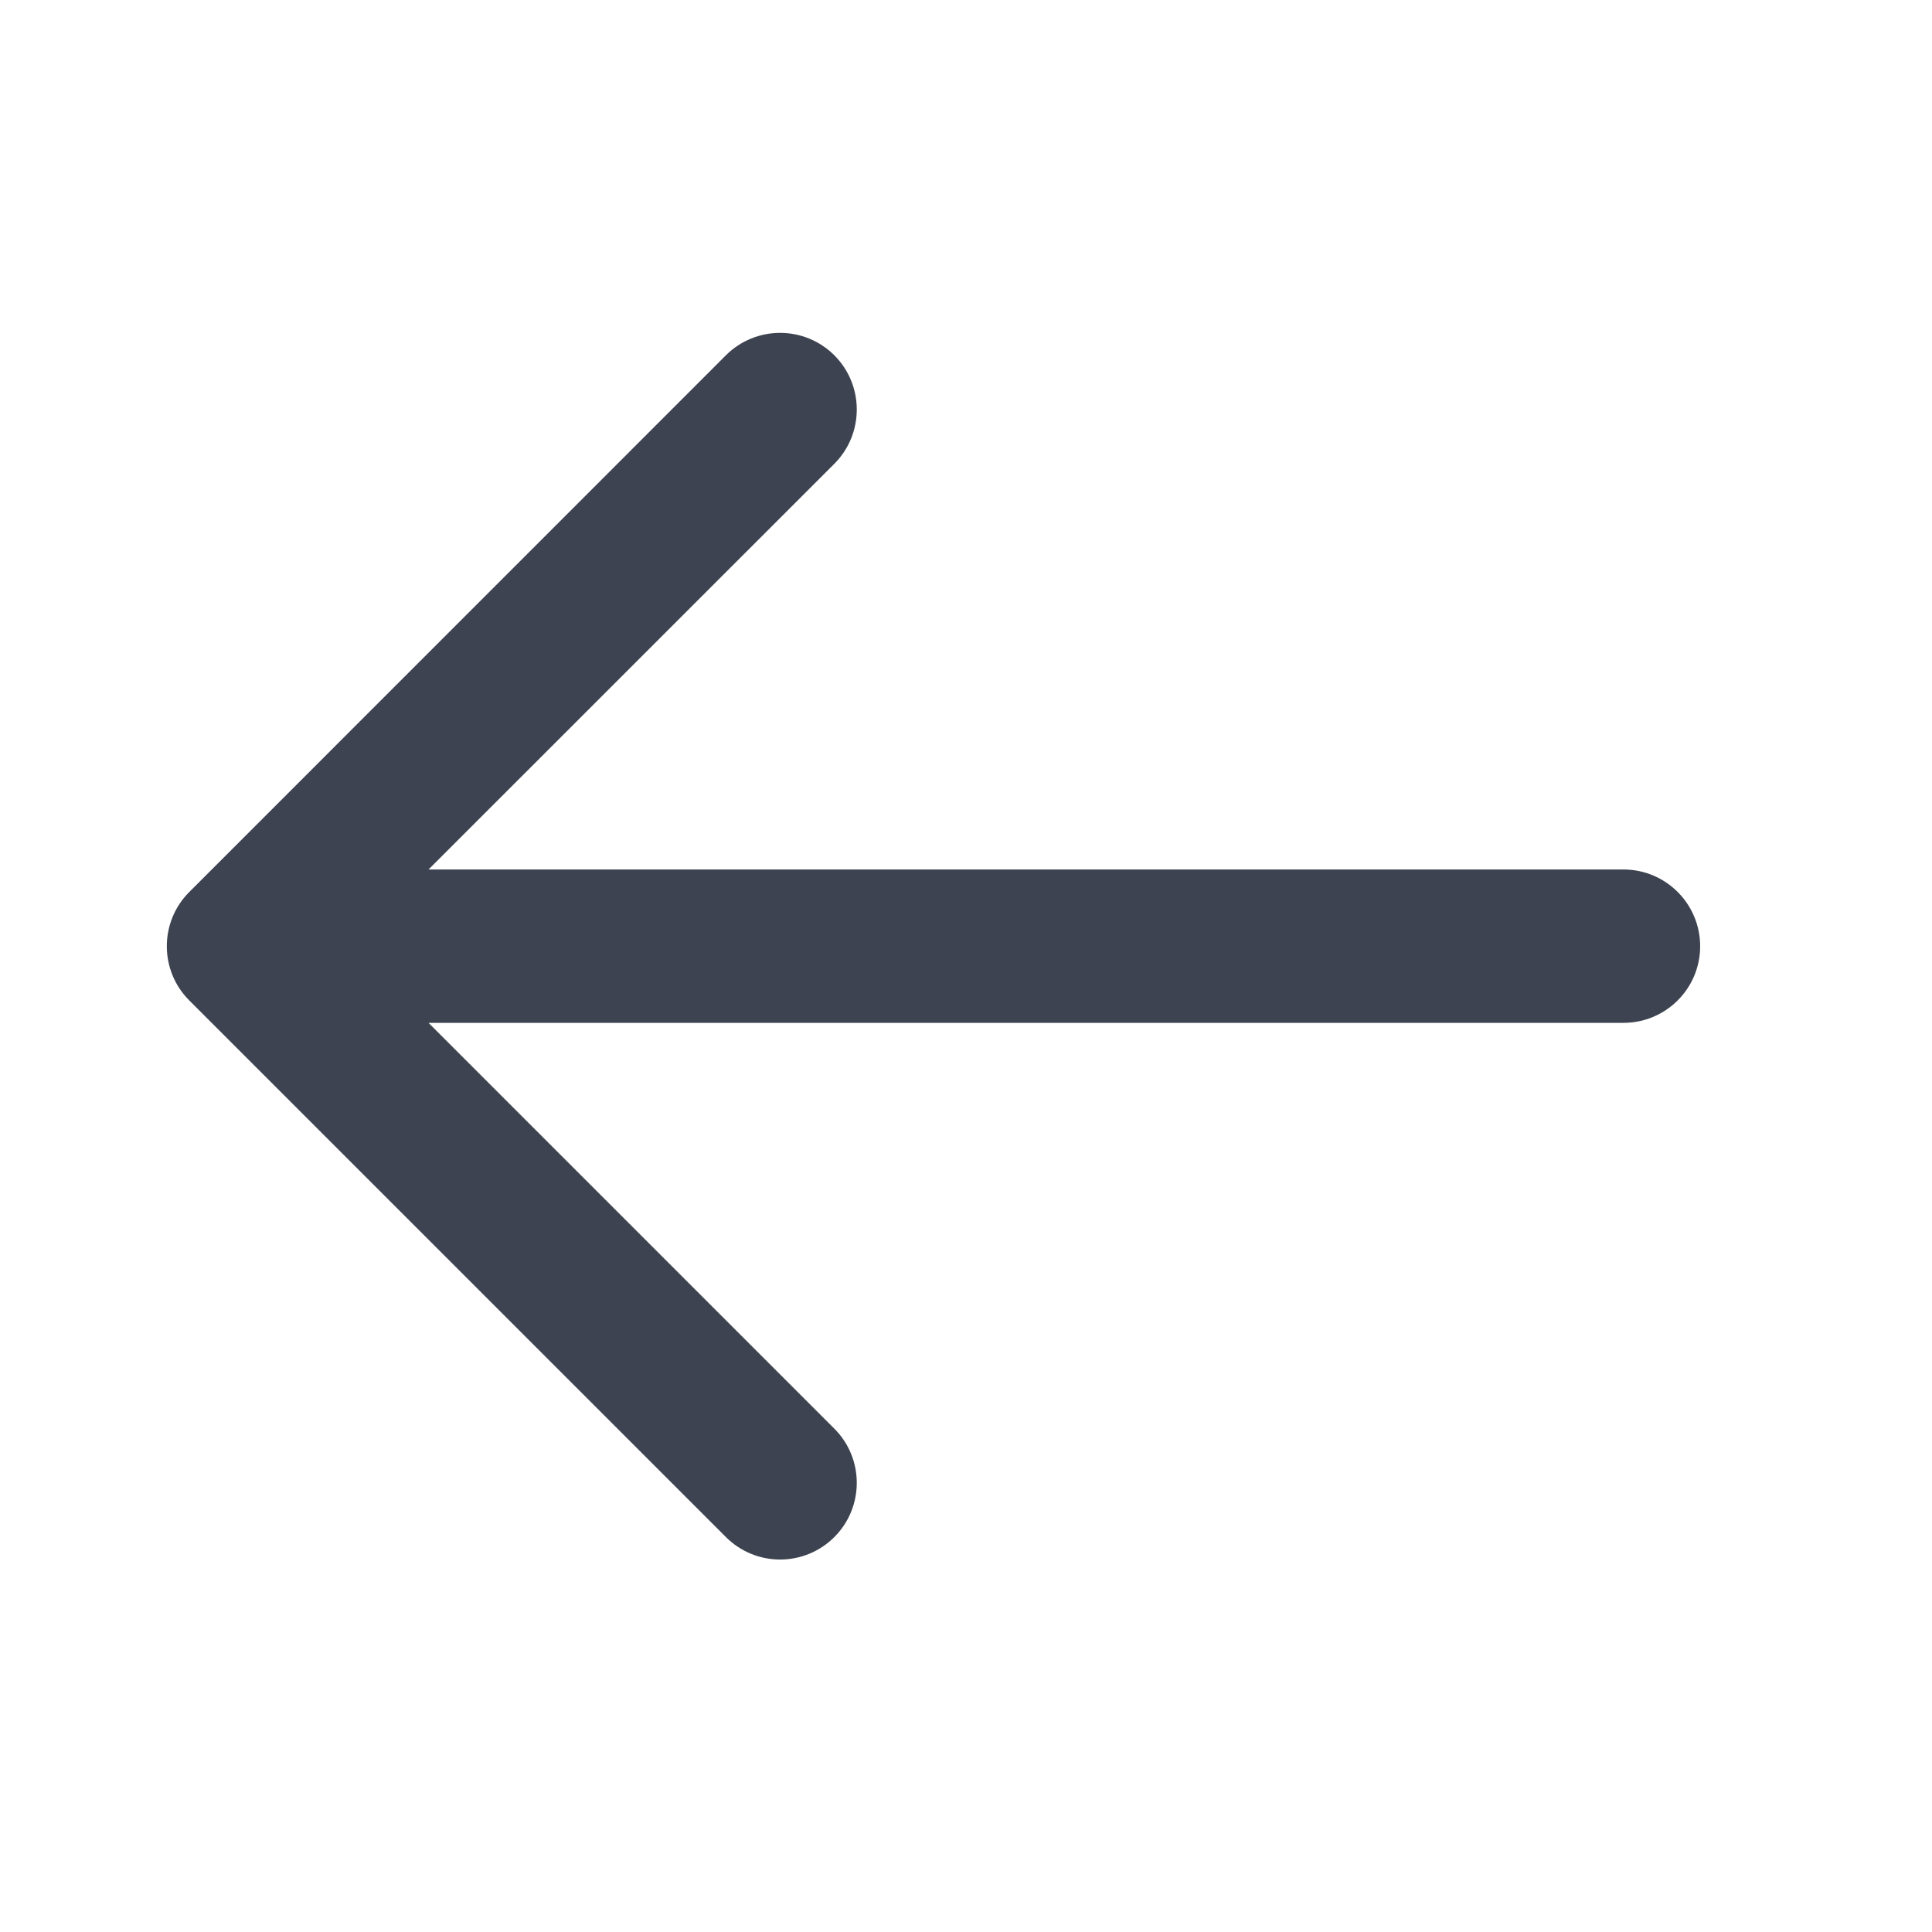
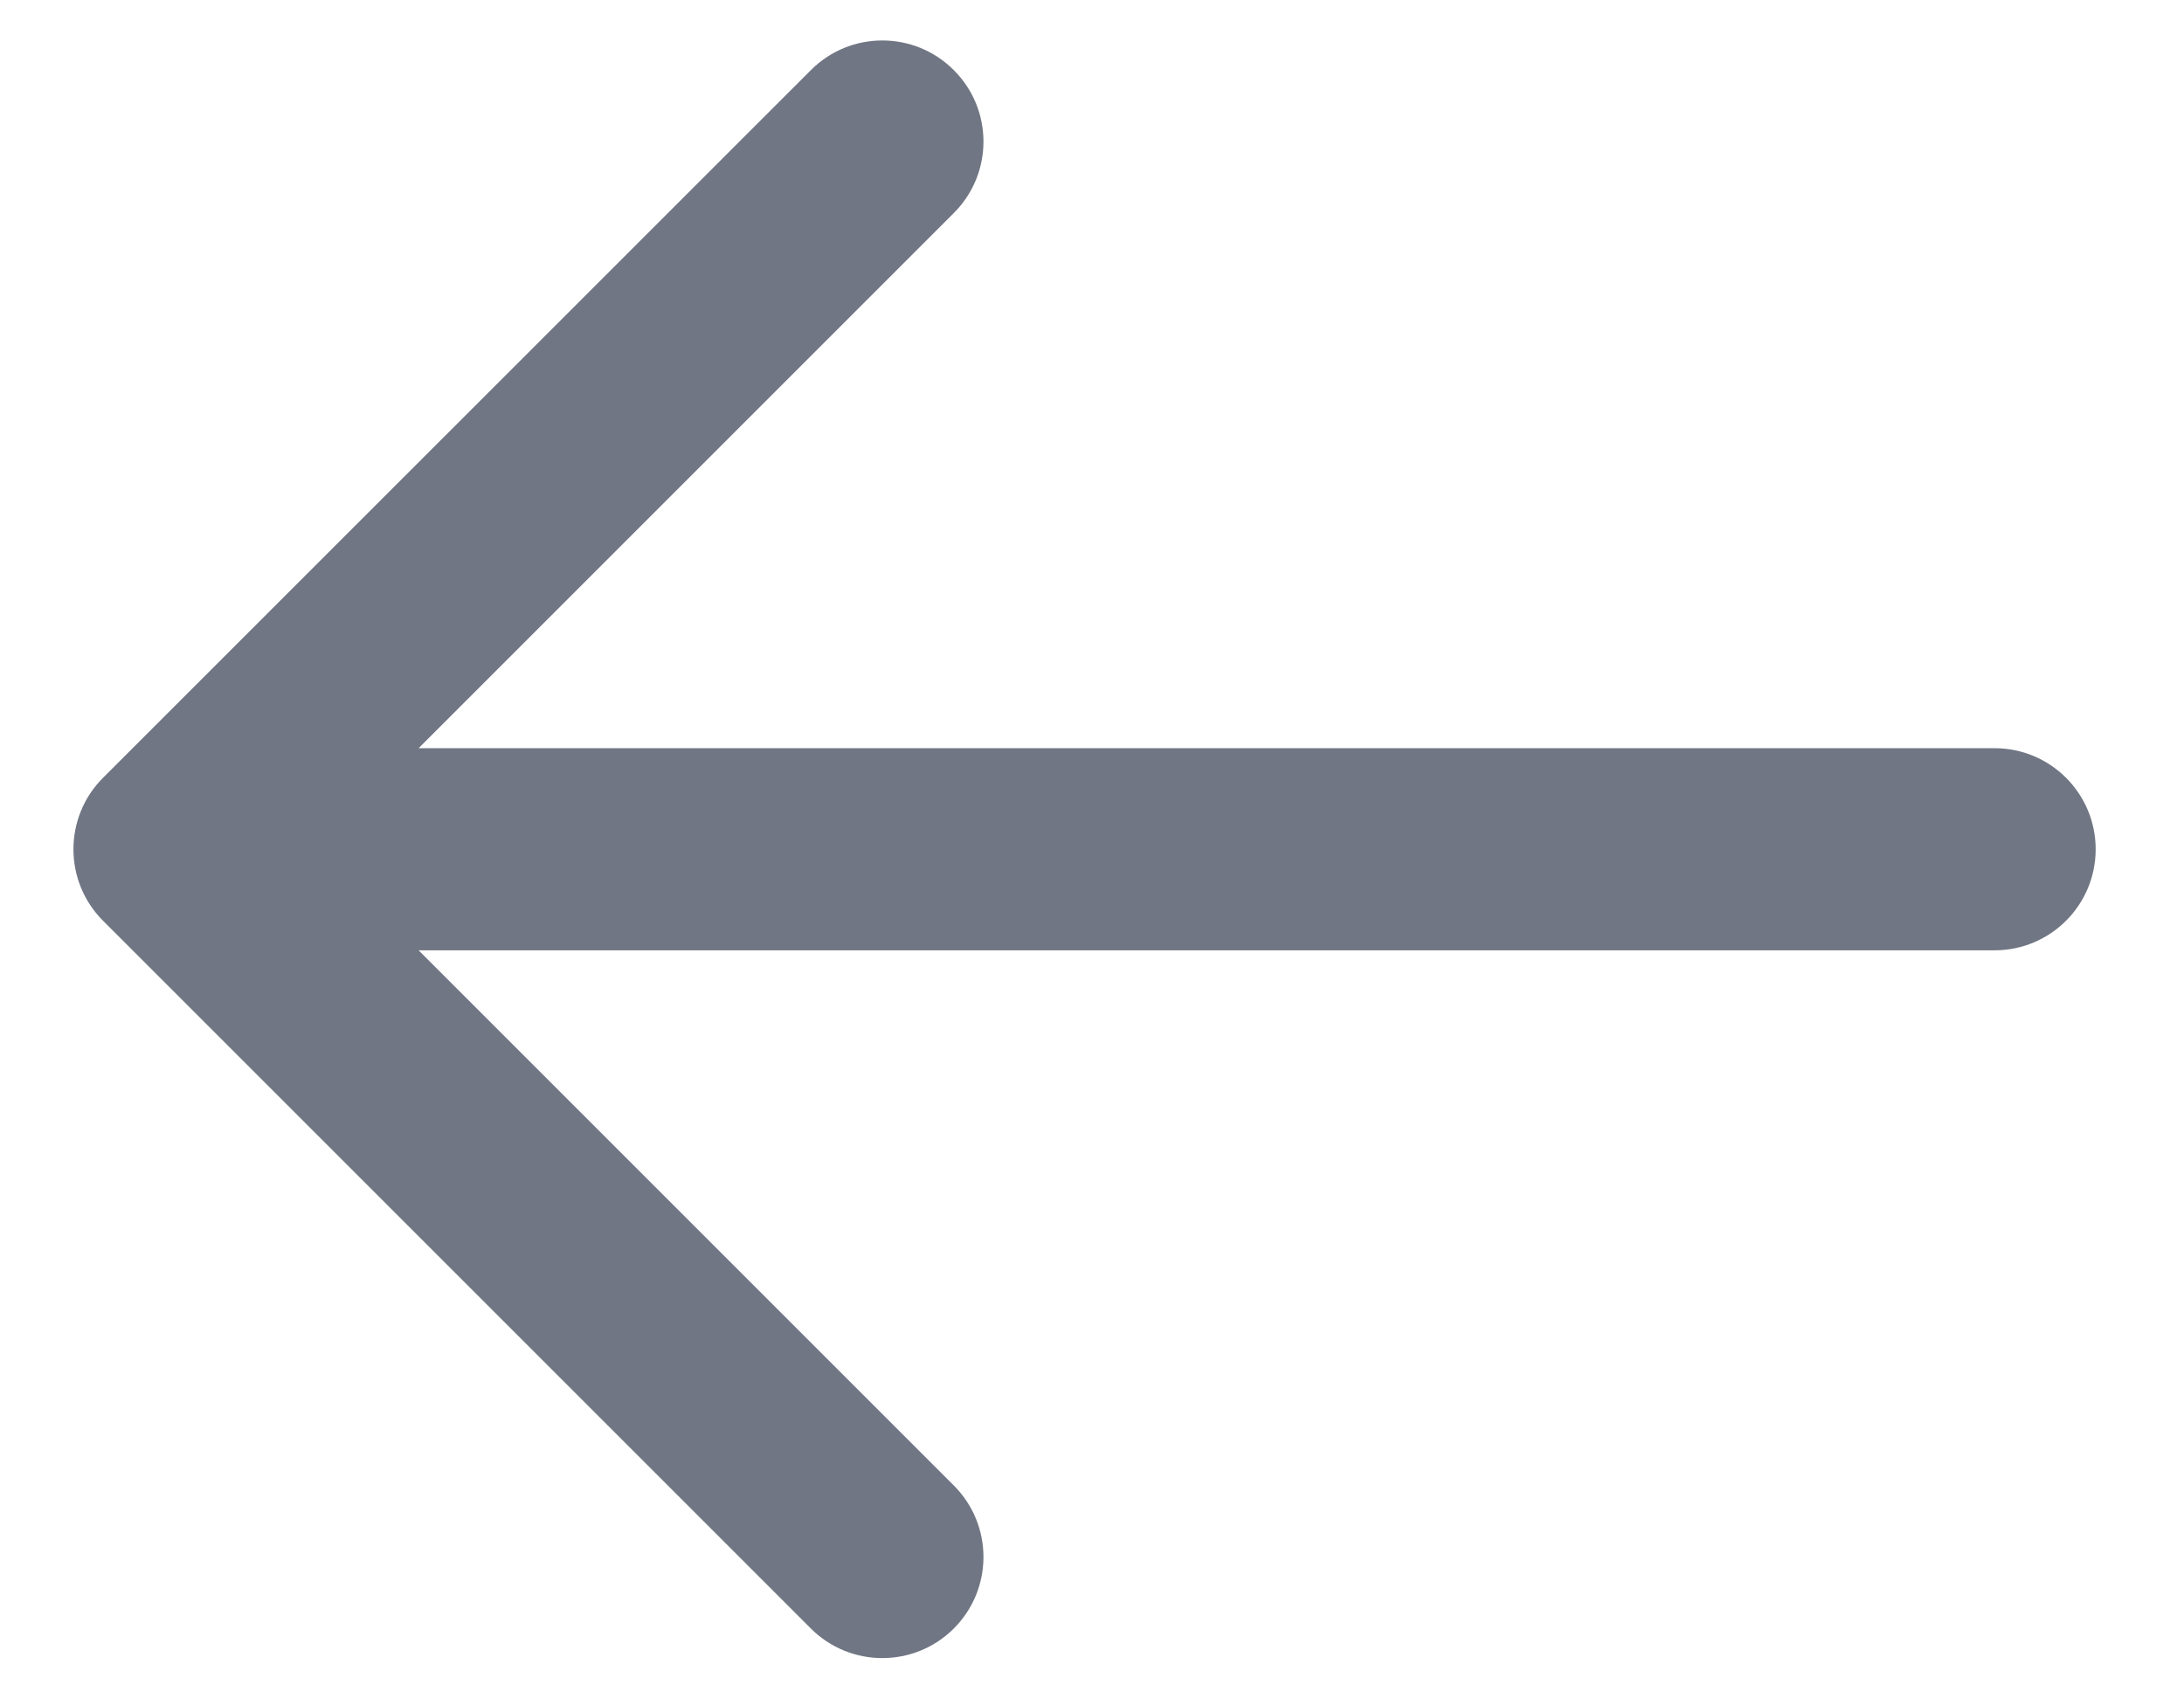
- <svg xmlns="http://www.w3.org/2000/svg" width="21" height="21" viewBox="0 0 21 21" fill="none">
-   <path fill-rule="evenodd" clip-rule="evenodd" d="M9.069 3.862C9.394 4.188 9.394 4.715 9.069 5.041L4.658 9.451H17.646C18.107 9.451 18.48 9.825 18.48 10.285C18.48 10.745 18.107 11.118 17.646 11.118H4.658L9.069 15.529C9.394 15.854 9.394 16.382 9.069 16.707C8.743 17.033 8.216 17.033 7.89 16.707L2.057 10.874C1.732 10.549 1.732 10.021 2.057 9.696L7.89 3.862C8.216 3.537 8.743 3.537 9.069 3.862Z" fill="#3D4350" />
+ <svg xmlns="http://www.w3.org/2000/svg" width="18" height="14" viewBox="0 0 18 14" fill="none">
+   <path fill-rule="evenodd" clip-rule="evenodd" d="M7.861 0.578C8.187 0.903 8.187 1.431 7.861 1.756L3.45 6.167H16.439C16.899 6.167 17.272 6.54 17.272 7C17.272 7.46 16.899 7.833 16.439 7.833H3.45L7.861 12.244C8.187 12.57 8.187 13.097 7.861 13.423C7.536 13.748 7.008 13.748 6.683 13.423L0.849 7.589C0.524 7.264 0.524 6.736 0.849 6.411L6.683 0.578C7.008 0.252 7.536 0.252 7.861 0.578Z" fill="#707683" />
</svg>
